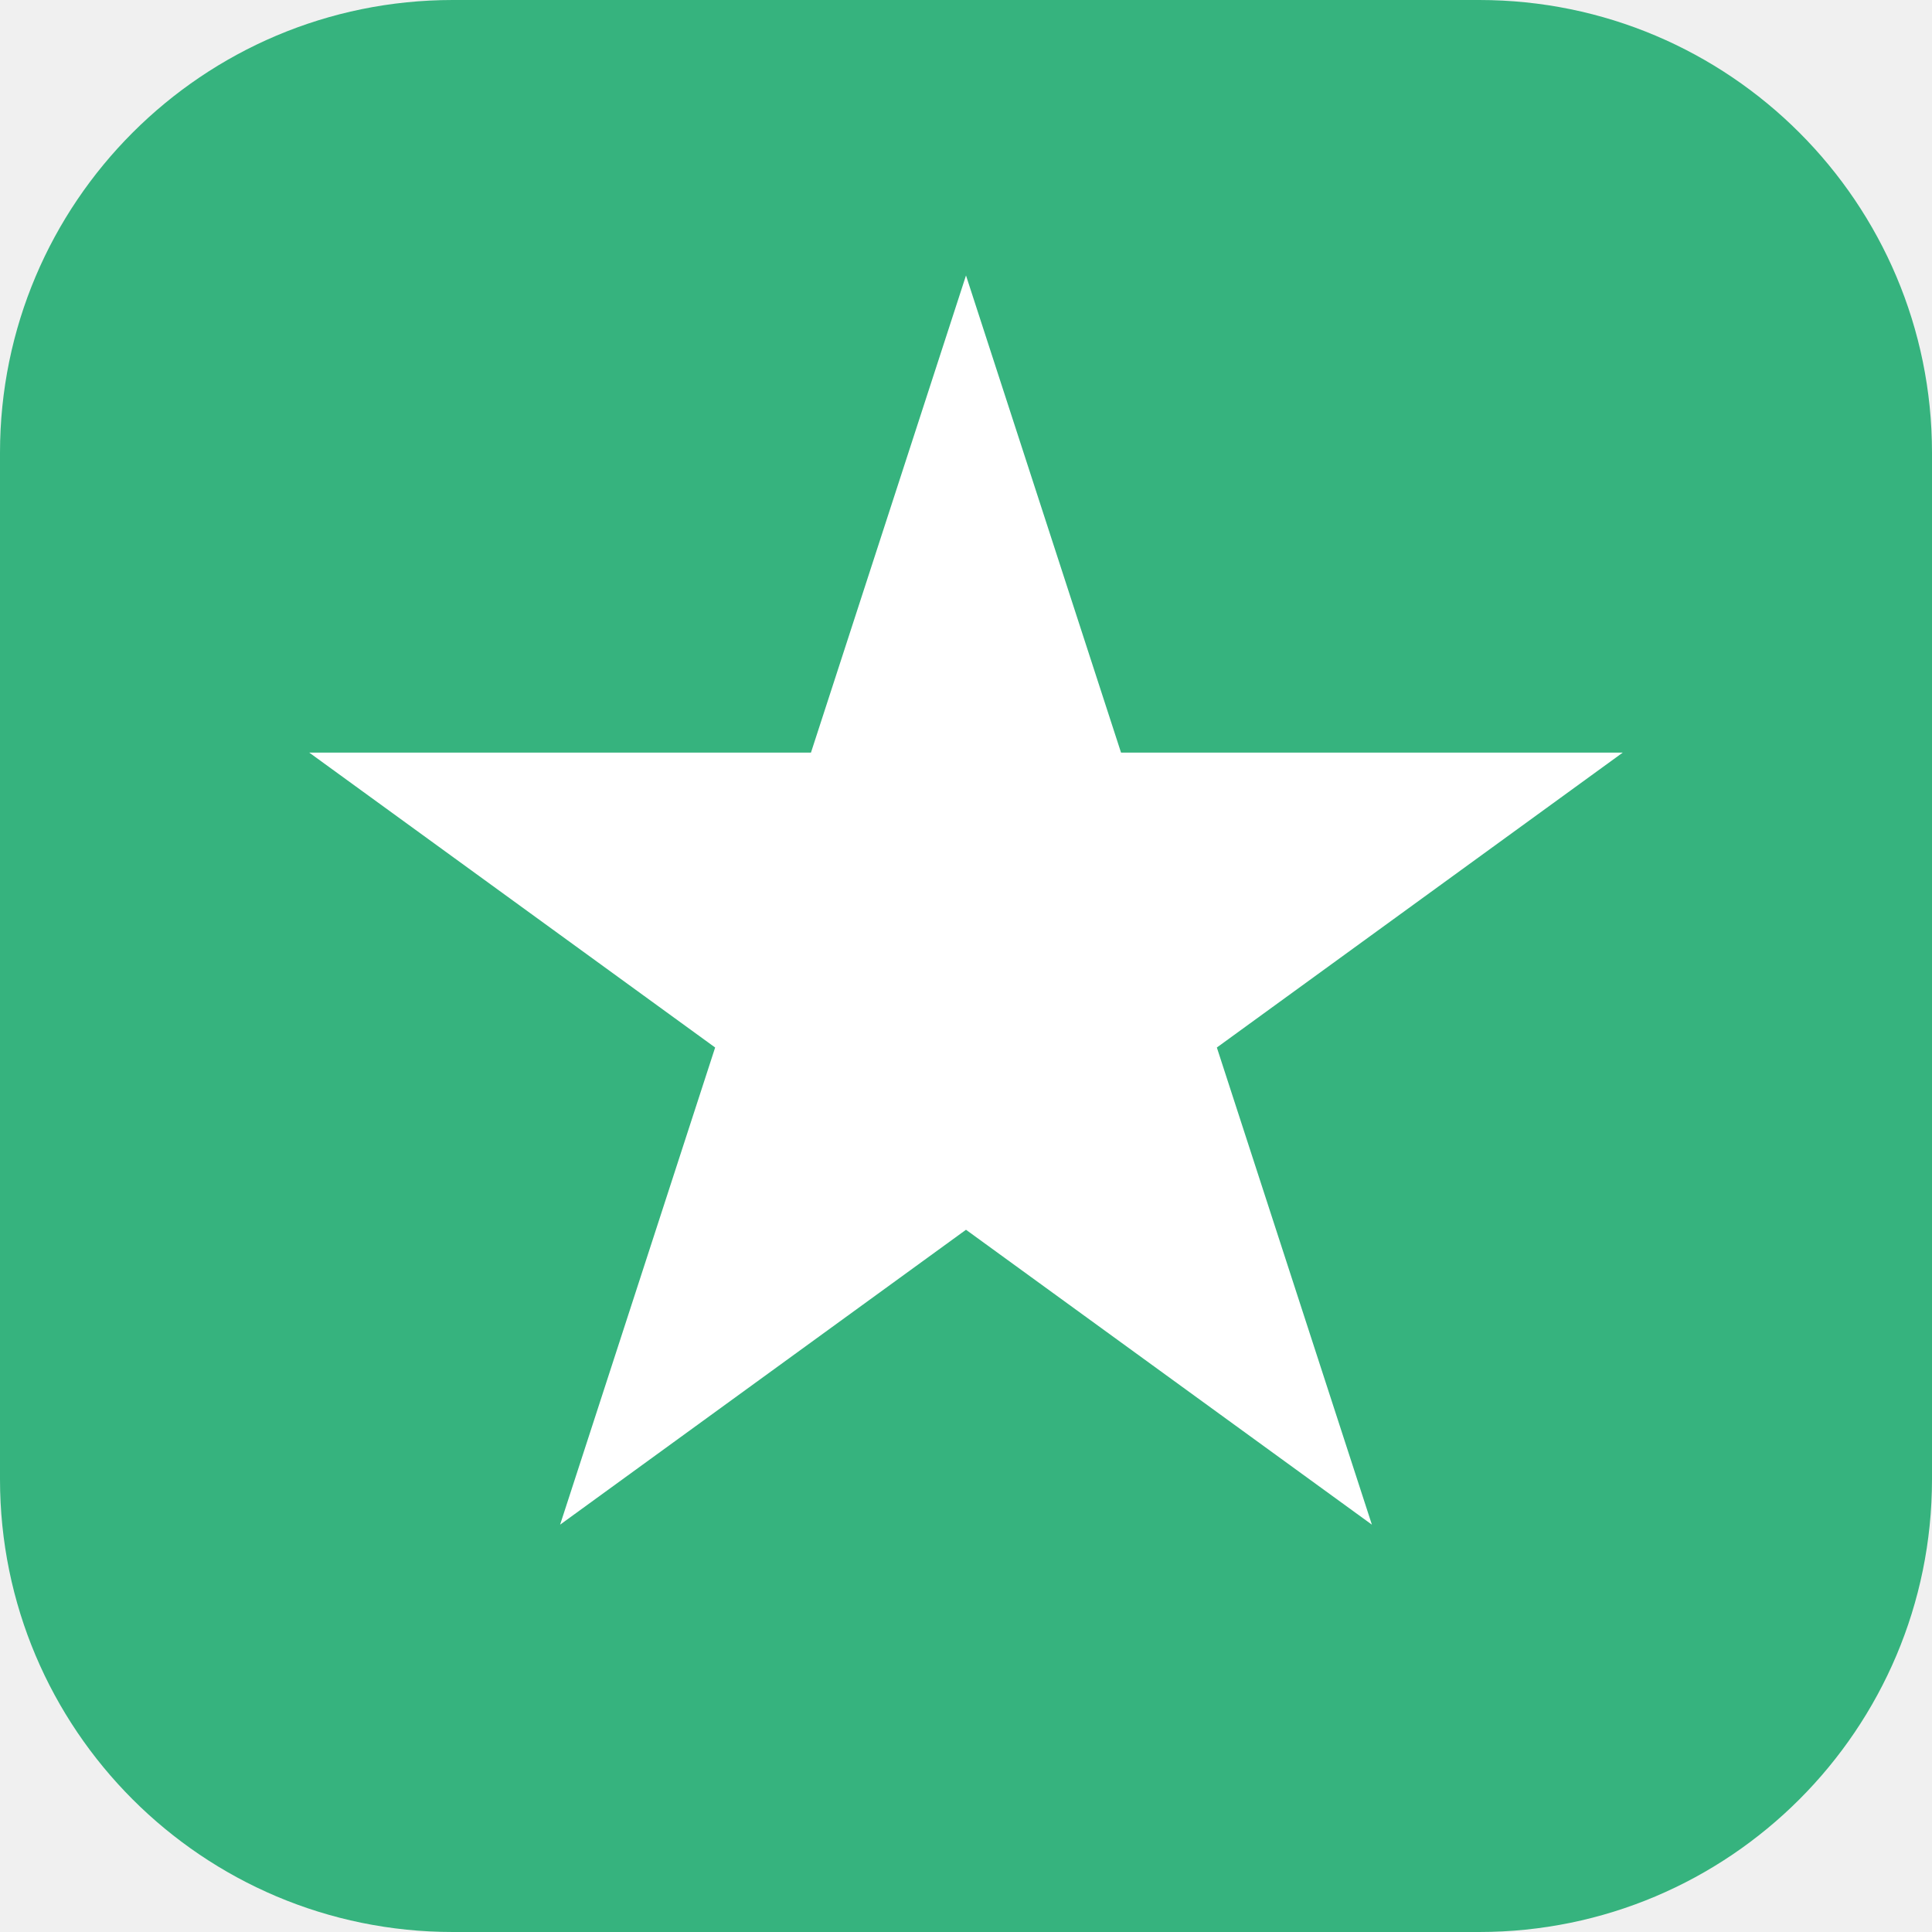
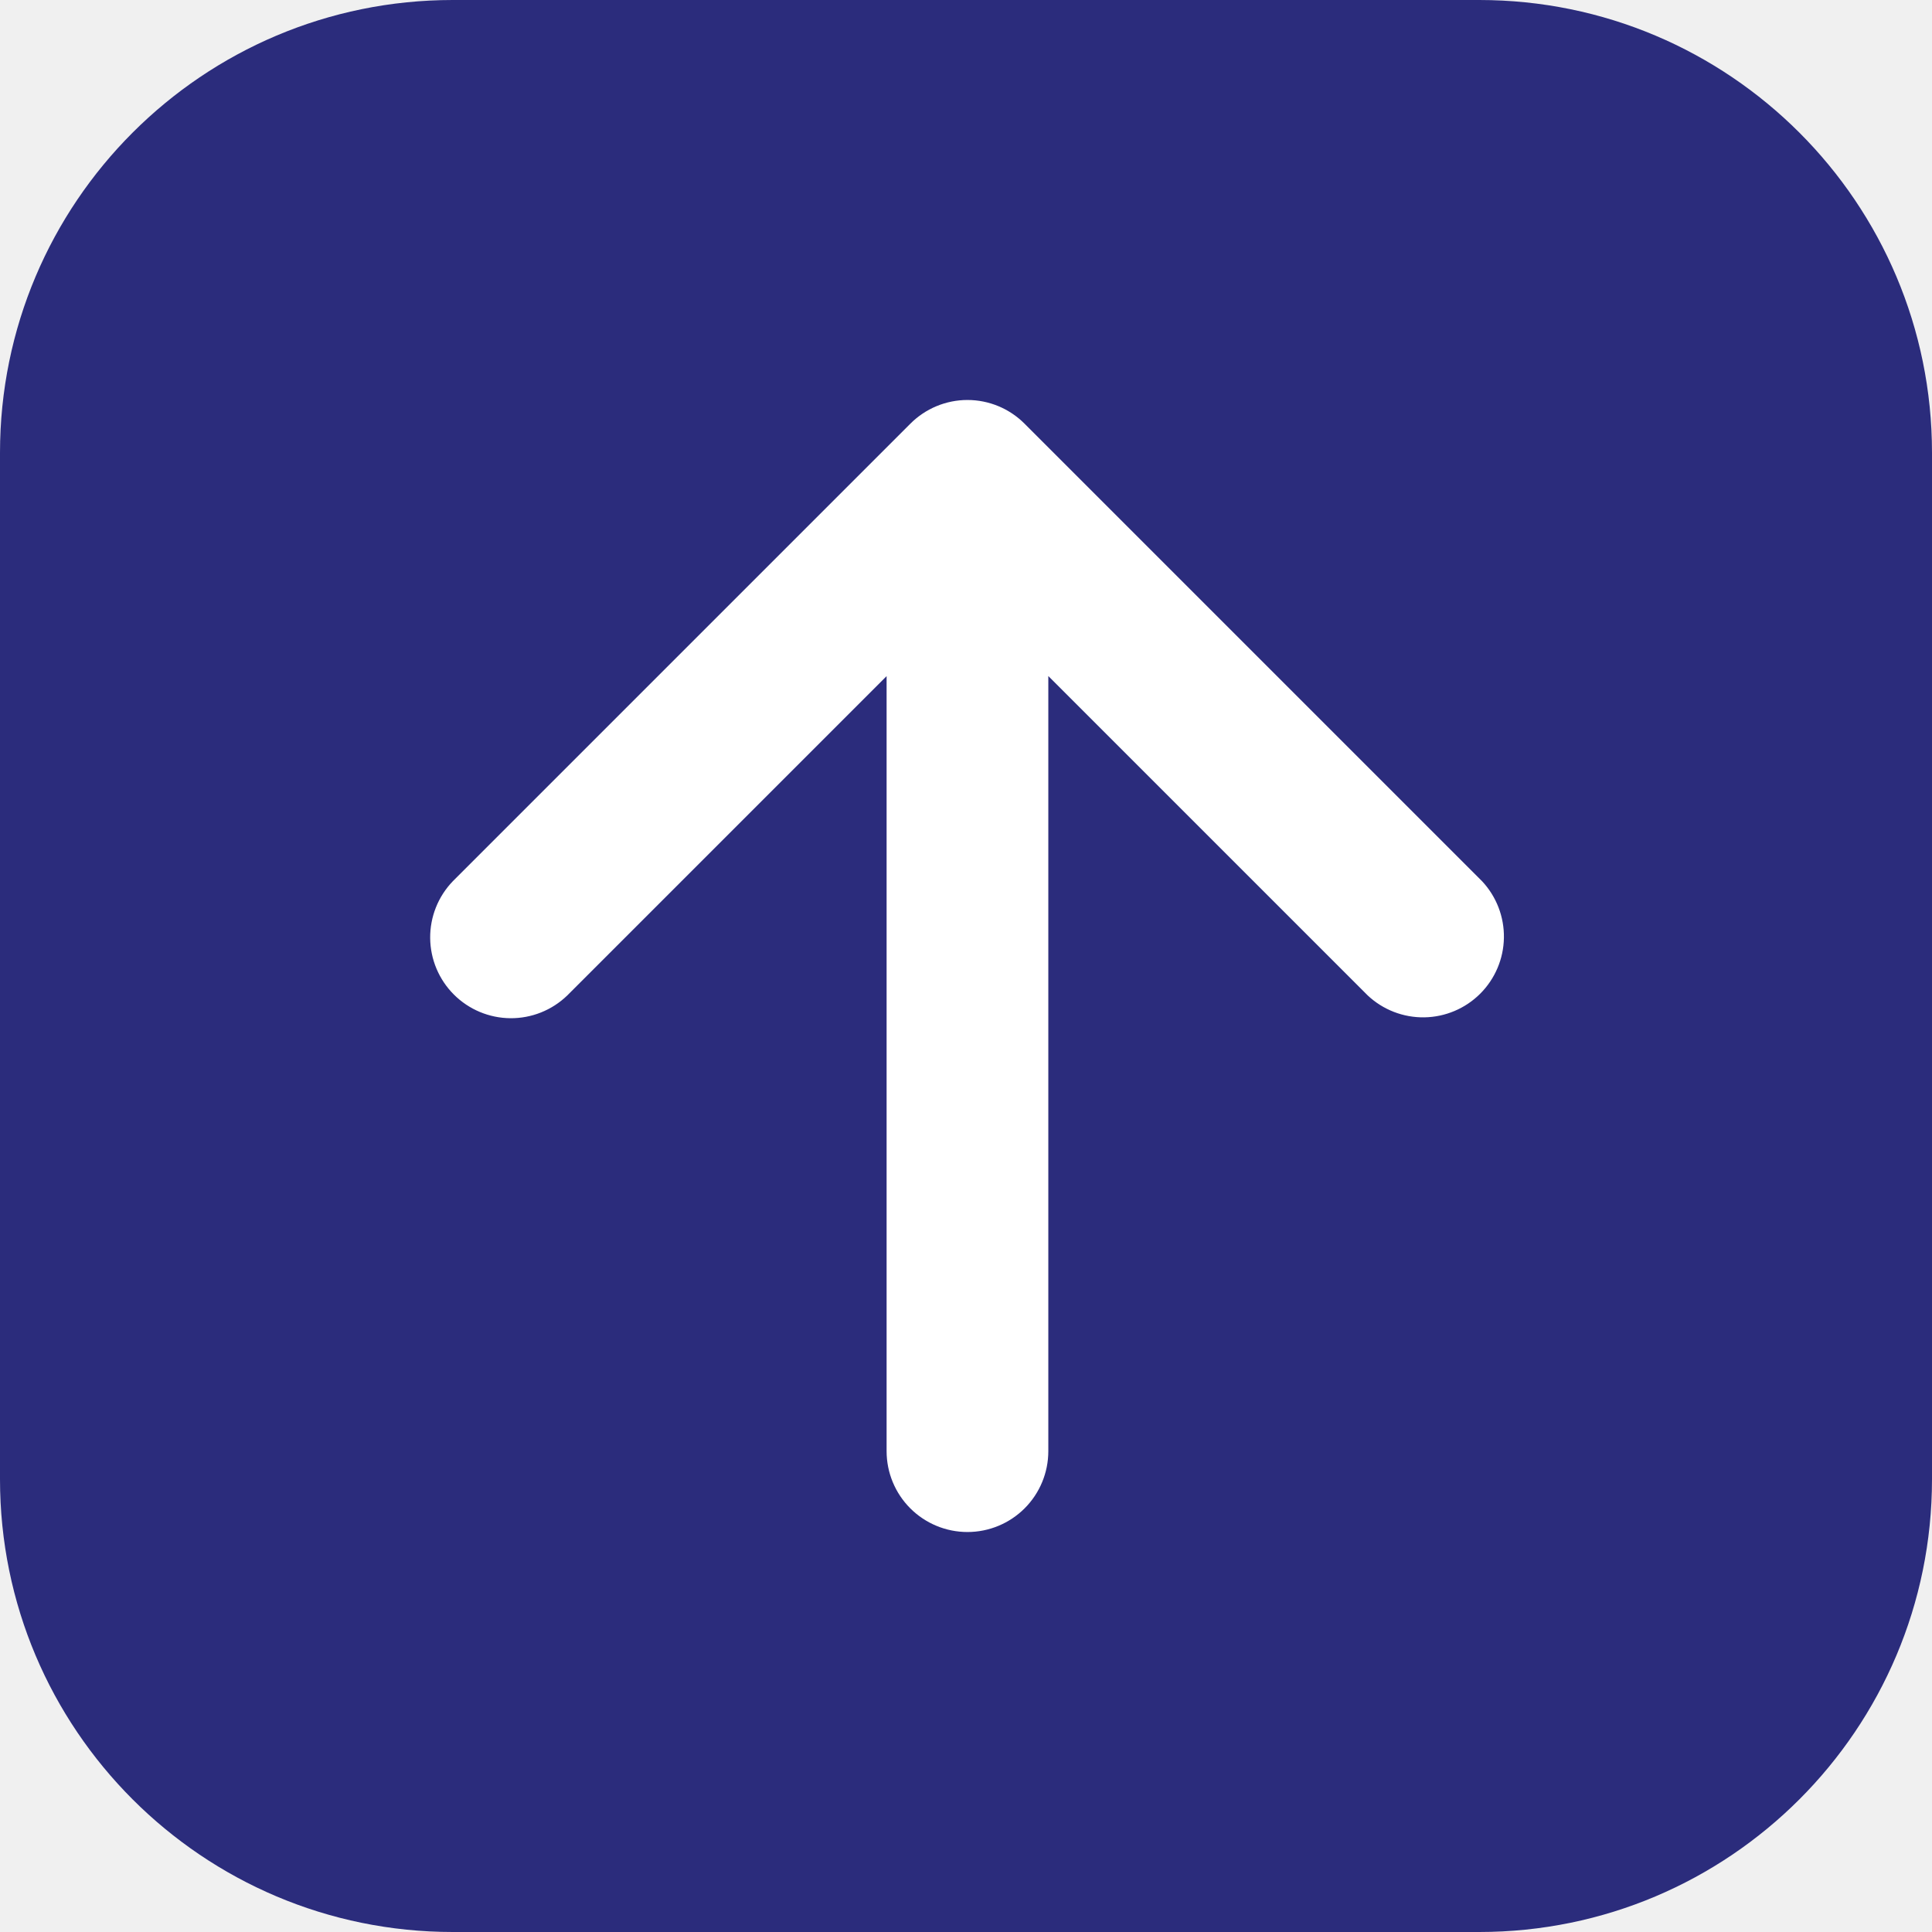
<svg xmlns="http://www.w3.org/2000/svg" width="512" height="512" viewBox="0 0 512 512" fill="none">
-   <rect width="512" height="512" rx="120" fill="#36B37E" />
-   <path d="M256 73L297.086 199.45H430.043L322.479 277.6L363.565 404.05L256 325.9L148.435 404.05L189.521 277.6L81.957 199.45H214.914L256 73Z" fill="white" />
+   <rect width="512" height="512" rx="120" fill="#2B2C7C" />
+   <path d="M234.958 179.179L150.315 263.822C146.274 267.725 140.861 269.885 135.242 269.836C129.624 269.787 124.249 267.534 120.276 263.561C116.303 259.588 114.05 254.213 114.001 248.595C113.952 242.976 116.112 237.563 120.015 233.522L241.236 112.301C243.222 110.304 245.582 108.719 248.182 107.638C250.782 106.557 253.57 106 256.386 106C259.202 106 261.99 106.557 264.59 107.638C267.19 108.719 269.551 110.304 271.536 112.301L392.757 233.522C396.564 237.581 398.642 242.963 398.552 248.528C398.462 254.092 396.21 259.403 392.273 263.337C388.337 267.271 383.024 269.519 377.459 269.606C371.894 269.692 366.514 267.61 362.458 263.8L277.815 179.158V384.571C277.815 390.255 275.557 395.705 271.539 399.724C267.52 403.742 262.07 406 256.386 406C250.703 406 245.253 403.742 241.234 399.724C237.215 395.705 234.958 390.255 234.958 384.571V179.158V179.179Z" fill="white" />
</svg>
